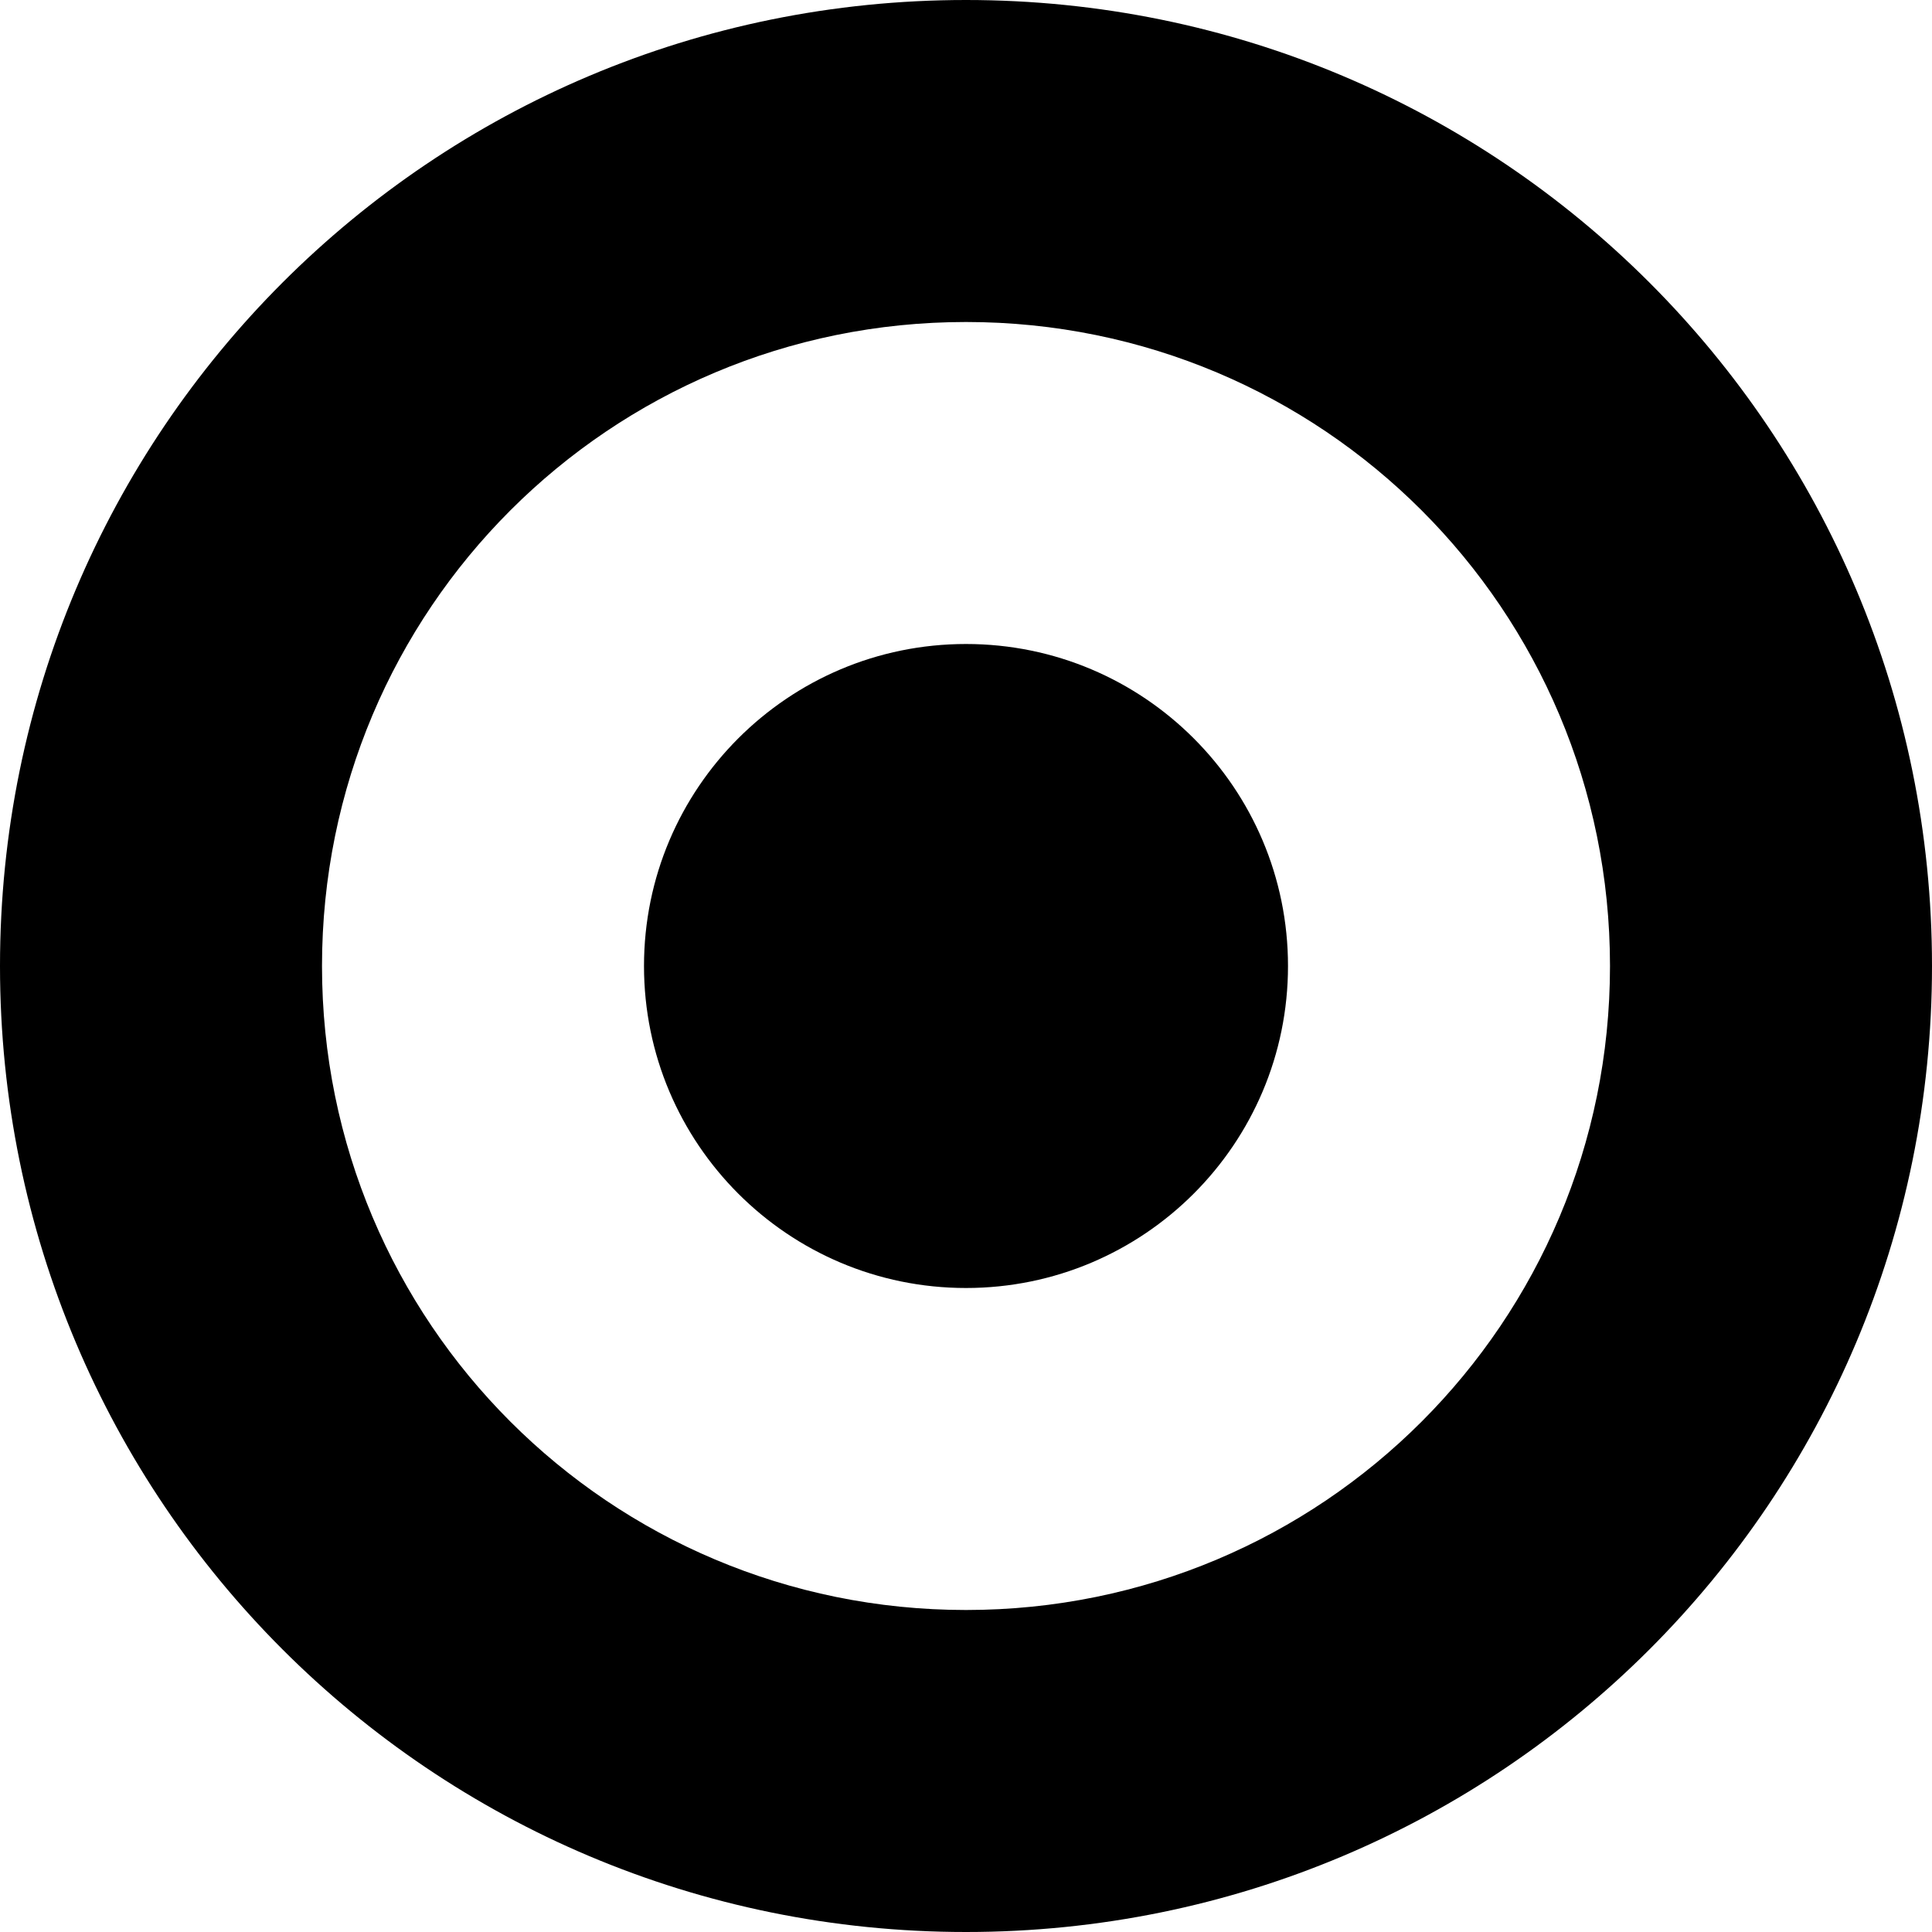
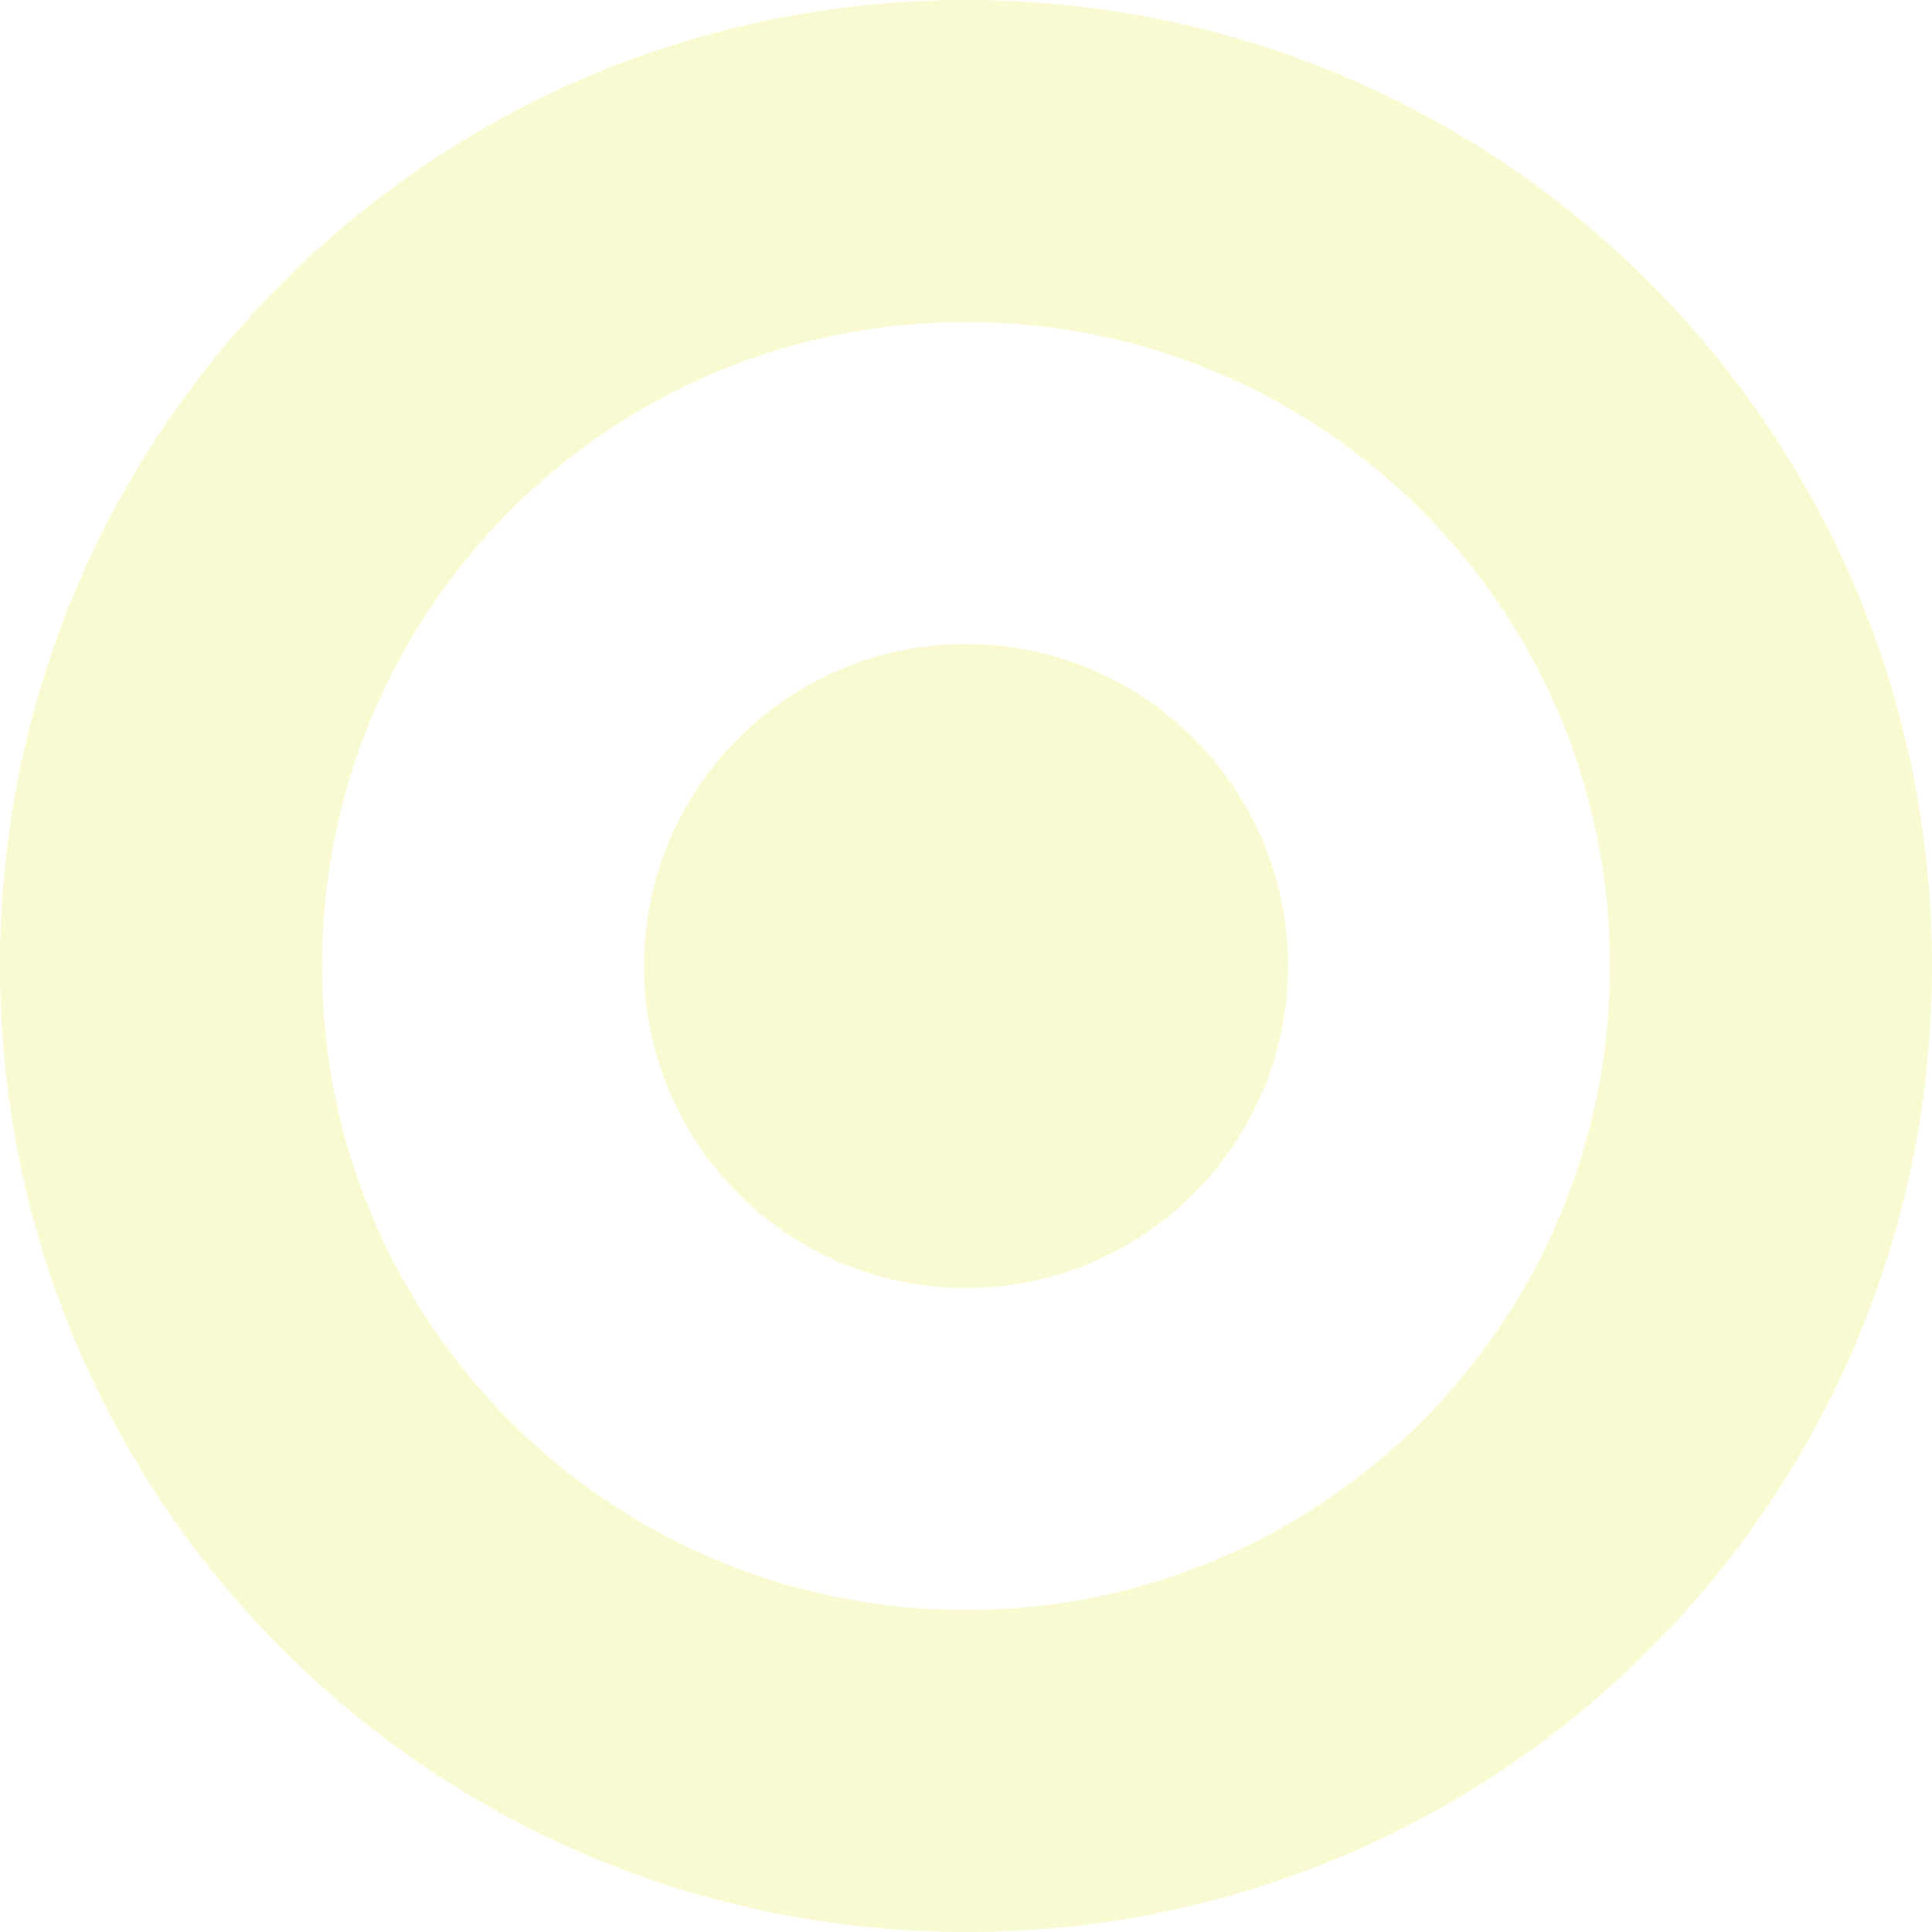
- <svg xmlns="http://www.w3.org/2000/svg" version="1.1" id="Layer_1" x="0px" y="0px" viewBox="0 0 90 90" style="enable-background:new 0 0 90 90;" xml:space="preserve">
+ <svg xmlns="http://www.w3.org/2000/svg" version="1.1" id="Layer_1" x="0px" y="0px" viewBox="0 0 90 90" style="enable-background:new 0 0 90 90;" xml:space="preserve" fill="lightgoldenrodyellow">
  <path d="M45,0C20.1,0,0,20.1,0,45s20.1,45,45,45s45-20.1,45-45S69.9,0,45,0z M45,75c-16.6,0-30-13.4-30-30s13.4-30,30-30  s30,13.4,30,30S61.6,75,45,75z" />
  <circle cx="45" cy="45" r="15" />
</svg>
